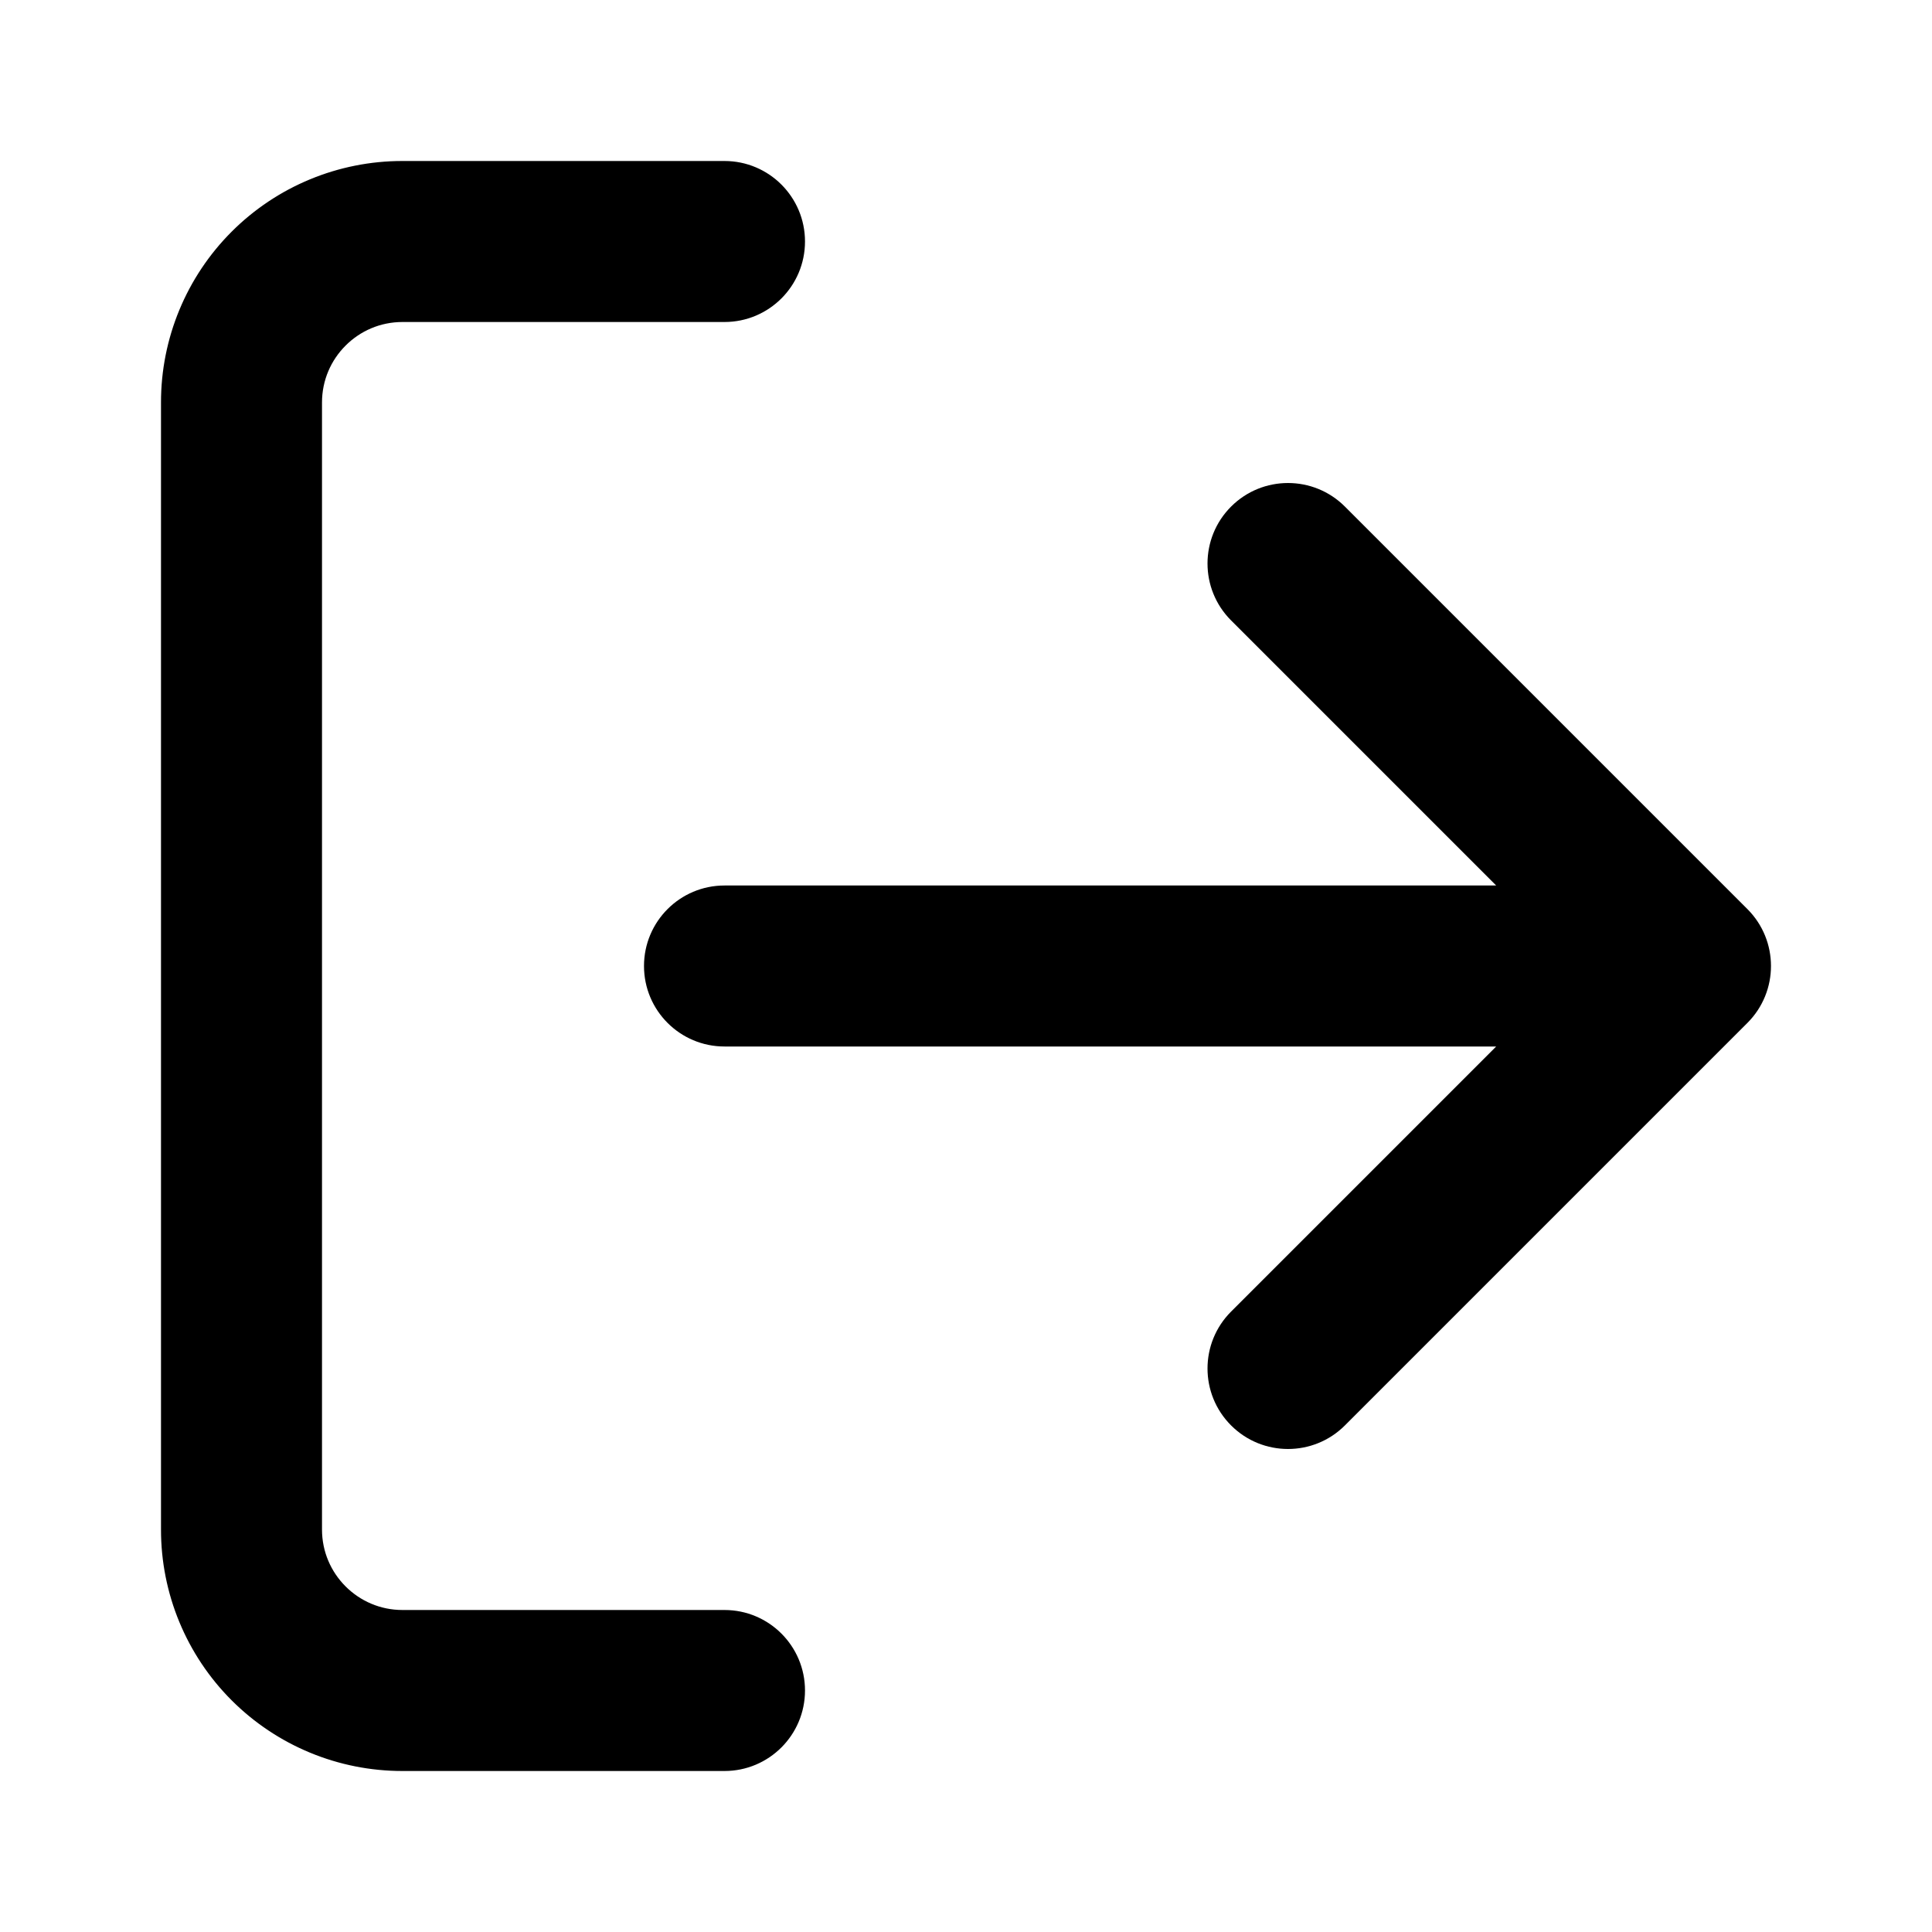
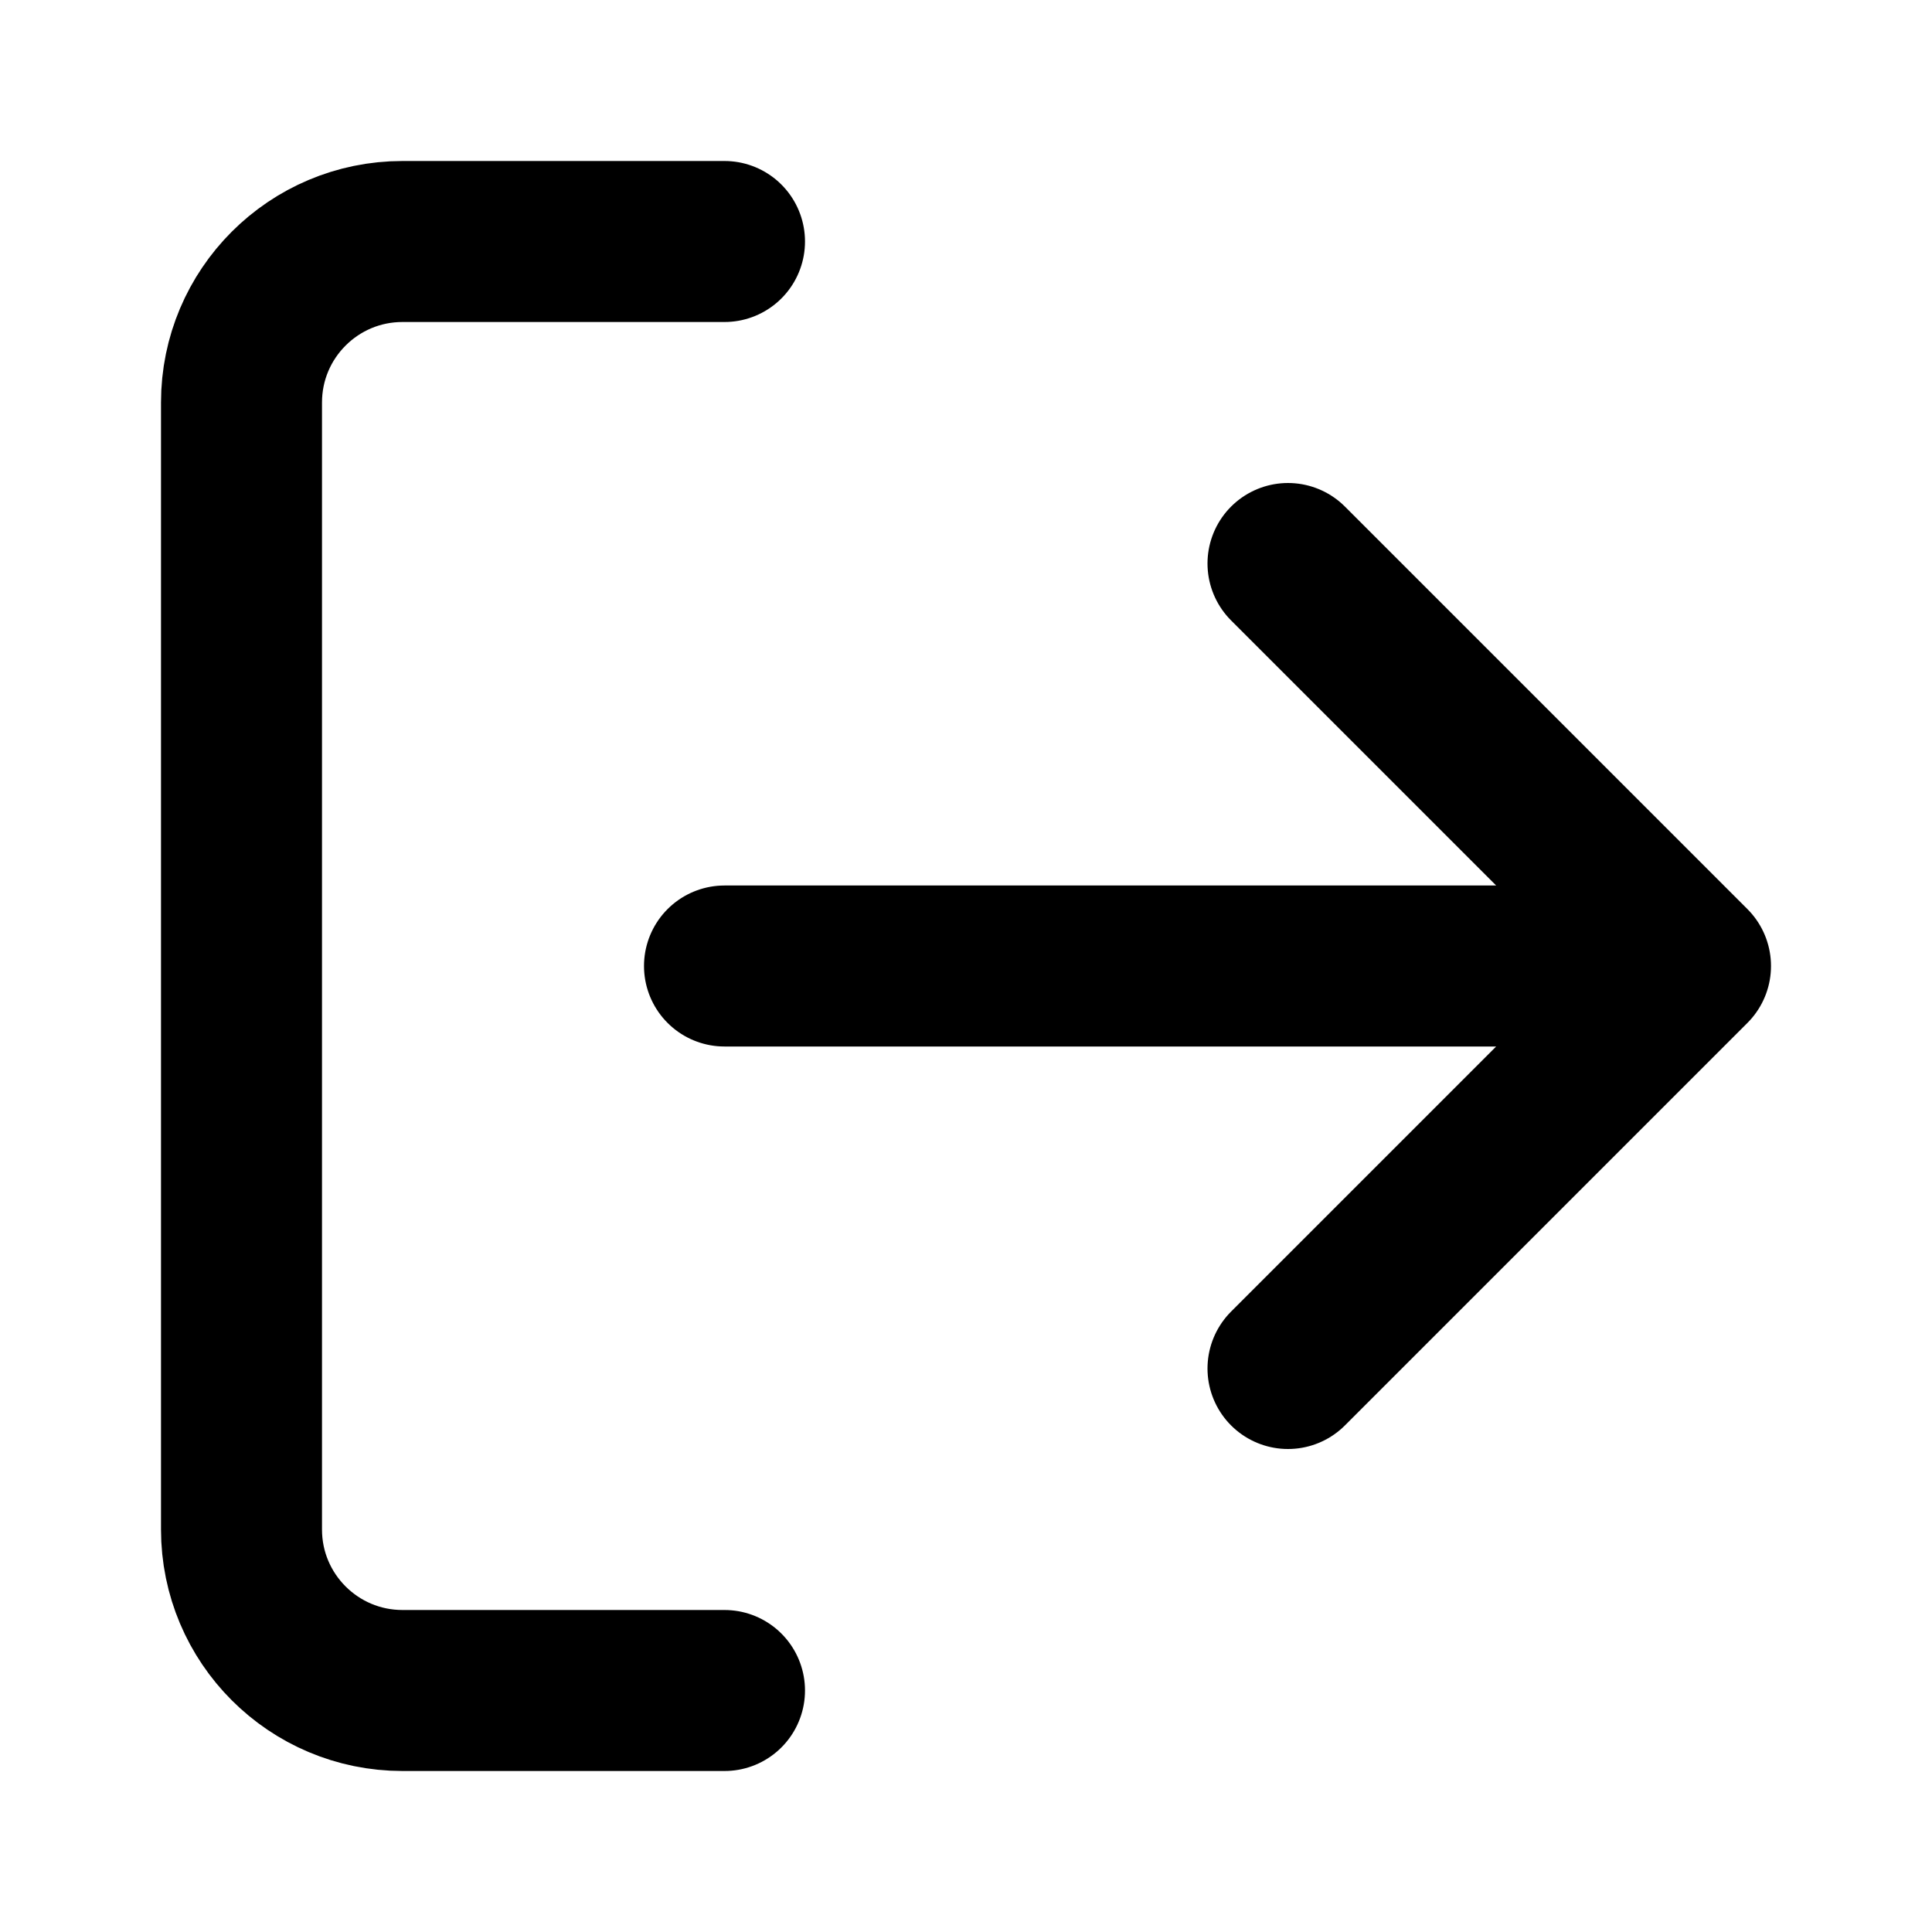
- <svg xmlns="http://www.w3.org/2000/svg" width="24" height="24" viewBox="0 0 24 24">
-   <path fill="currentColor" d="M9 20H5c-.276 0-.525-.111-.707-.293S4 19.276 4 19V5c0-.276.111-.525.293-.707S4.724 4 5 4h4a1 1 0 000-2H5a2.997 2.997 0 00-3 3v14a2.997 2.997 0 003 3h4a1 1 0 000-2zm9.586-9H9a1 1 0 000 2h9.586l-3.293 3.293a.999.999 0 101.414 1.414l5-5a1 1 0 000-1.414l-5-5a.999.999 0 10-1.414 1.414z" />
+ <svg xmlns="http://www.w3.org/2000/svg" width="28" height="28" viewBox="0 0 24 24" fill="none" stroke="currentColor" stroke-width="2" stroke-linecap="round" stroke-linejoin="round" class="feather feather-log-out">
+   <path d="M9 21H5a2 2 0 01-2-2V5a2 2 0 012-2h4M16 17l5-5-5-5M21 12H9" />
</svg>
